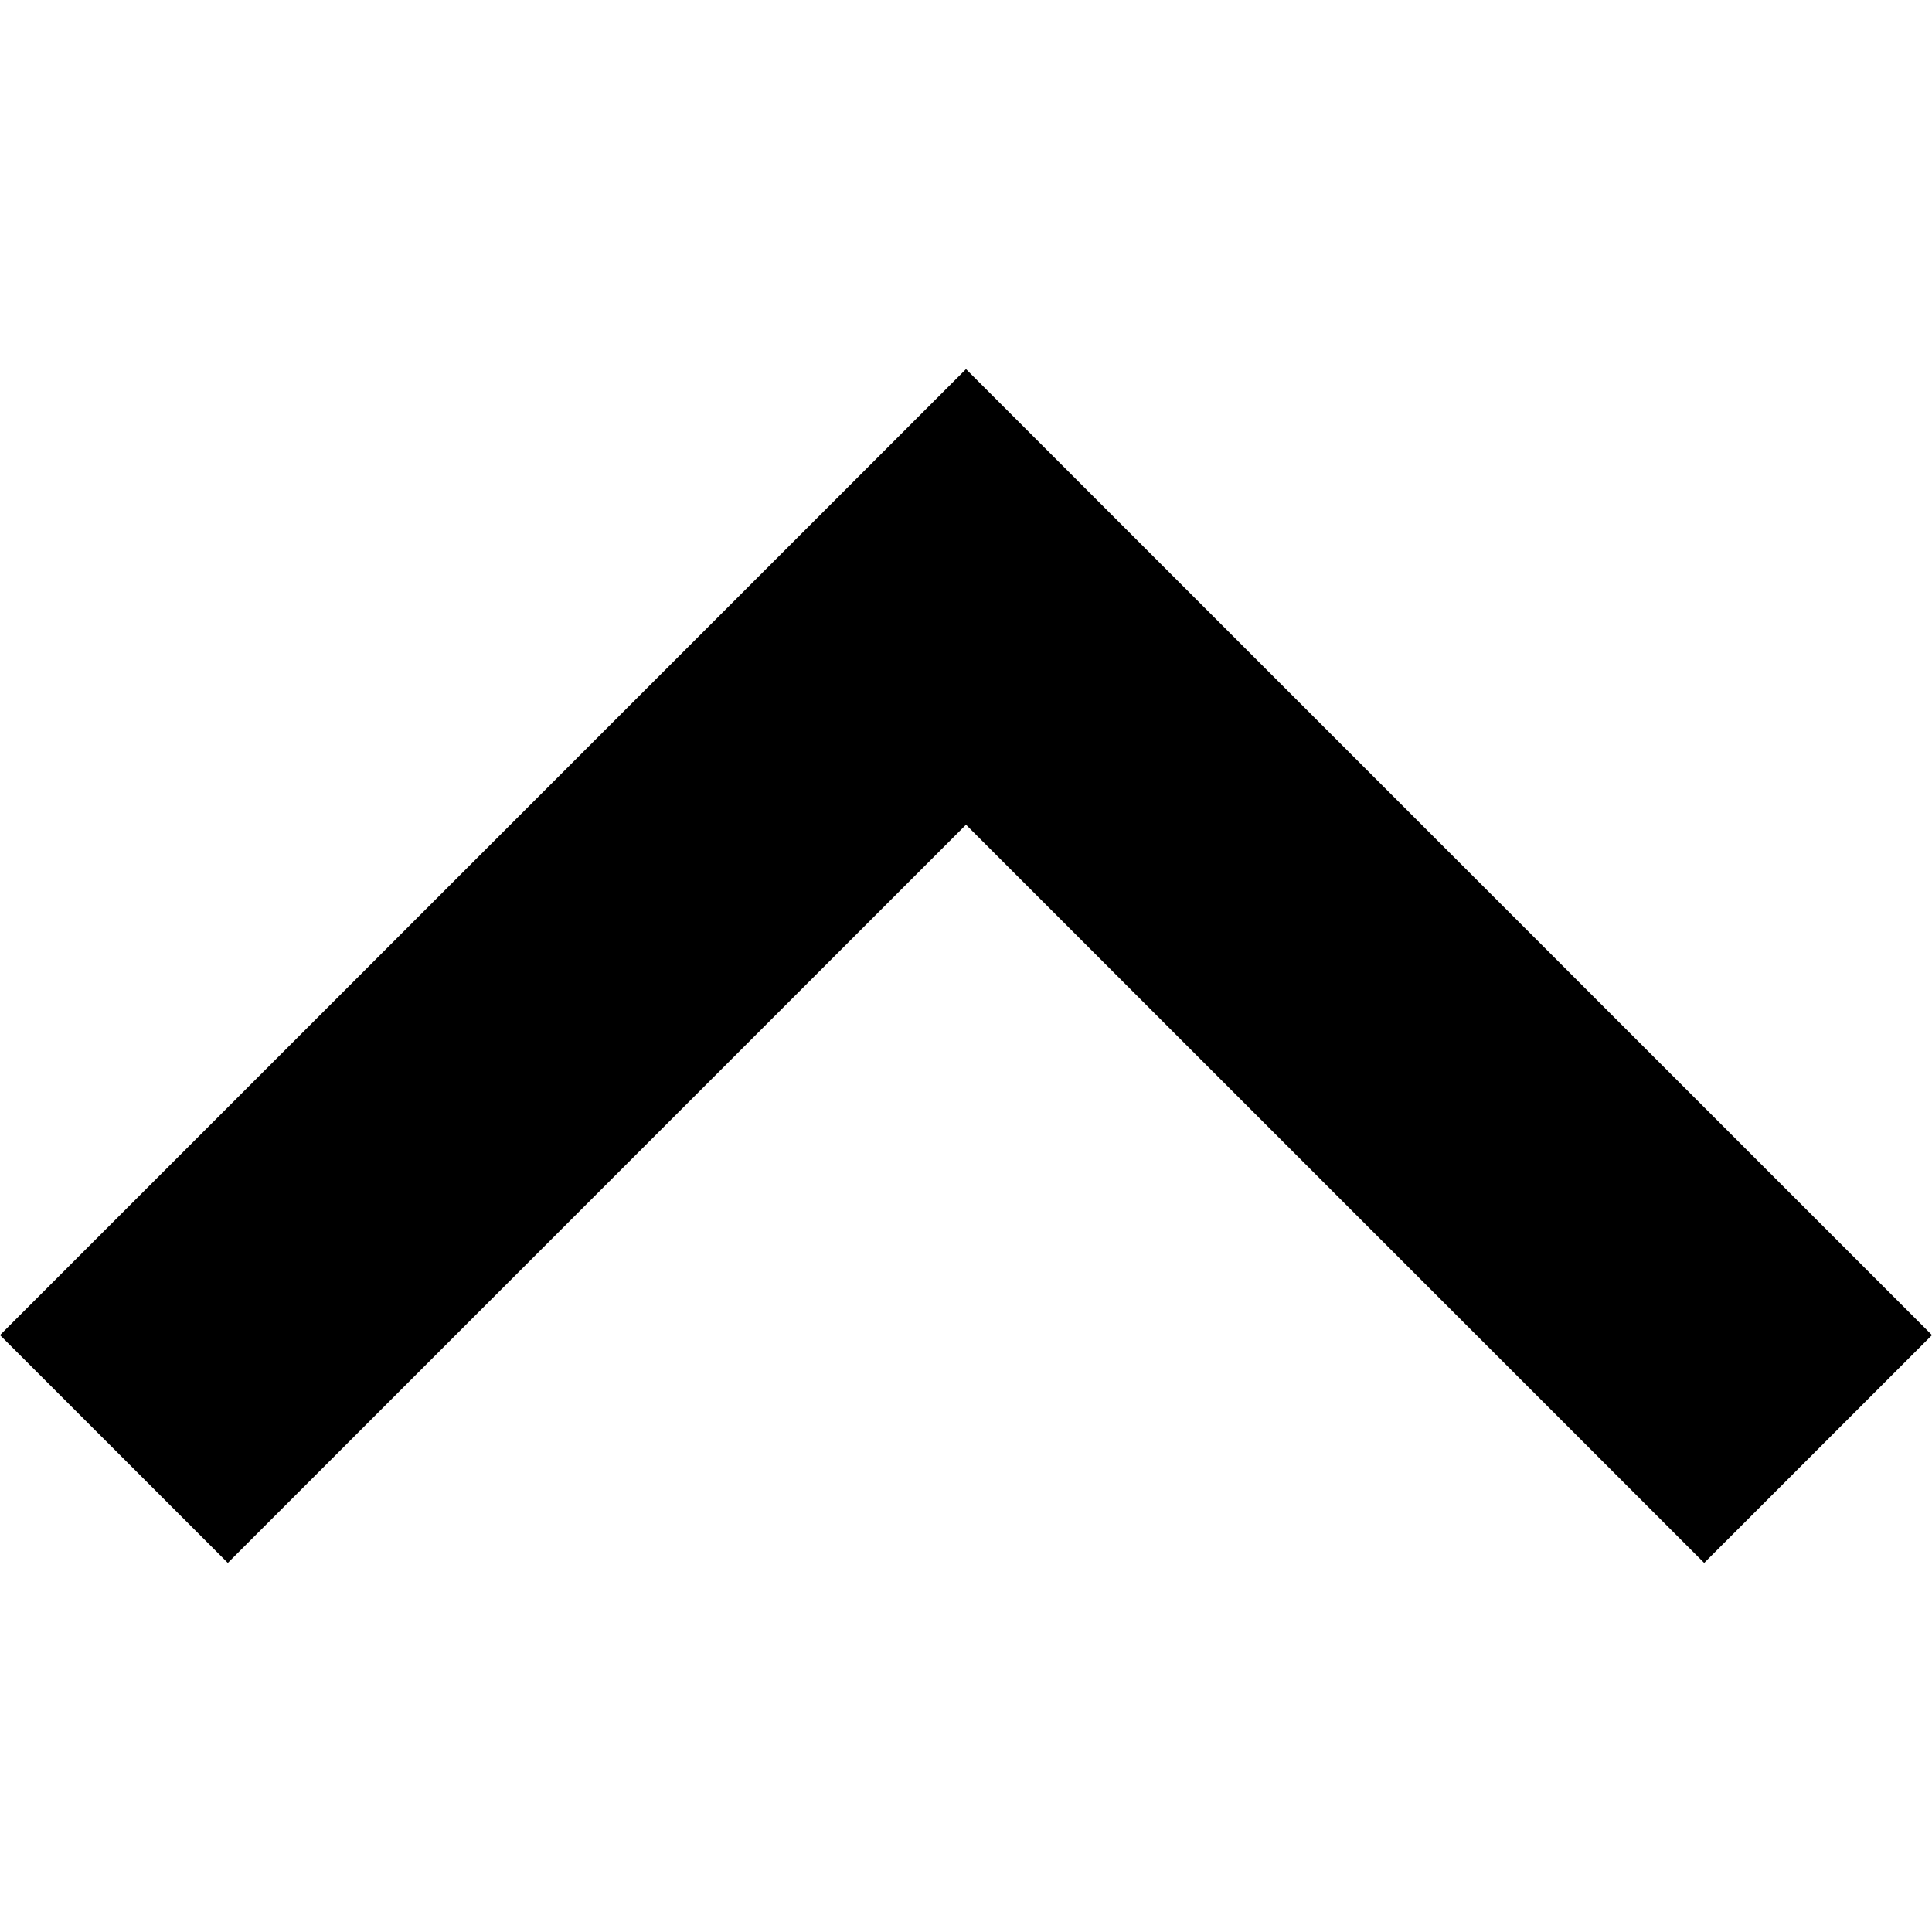
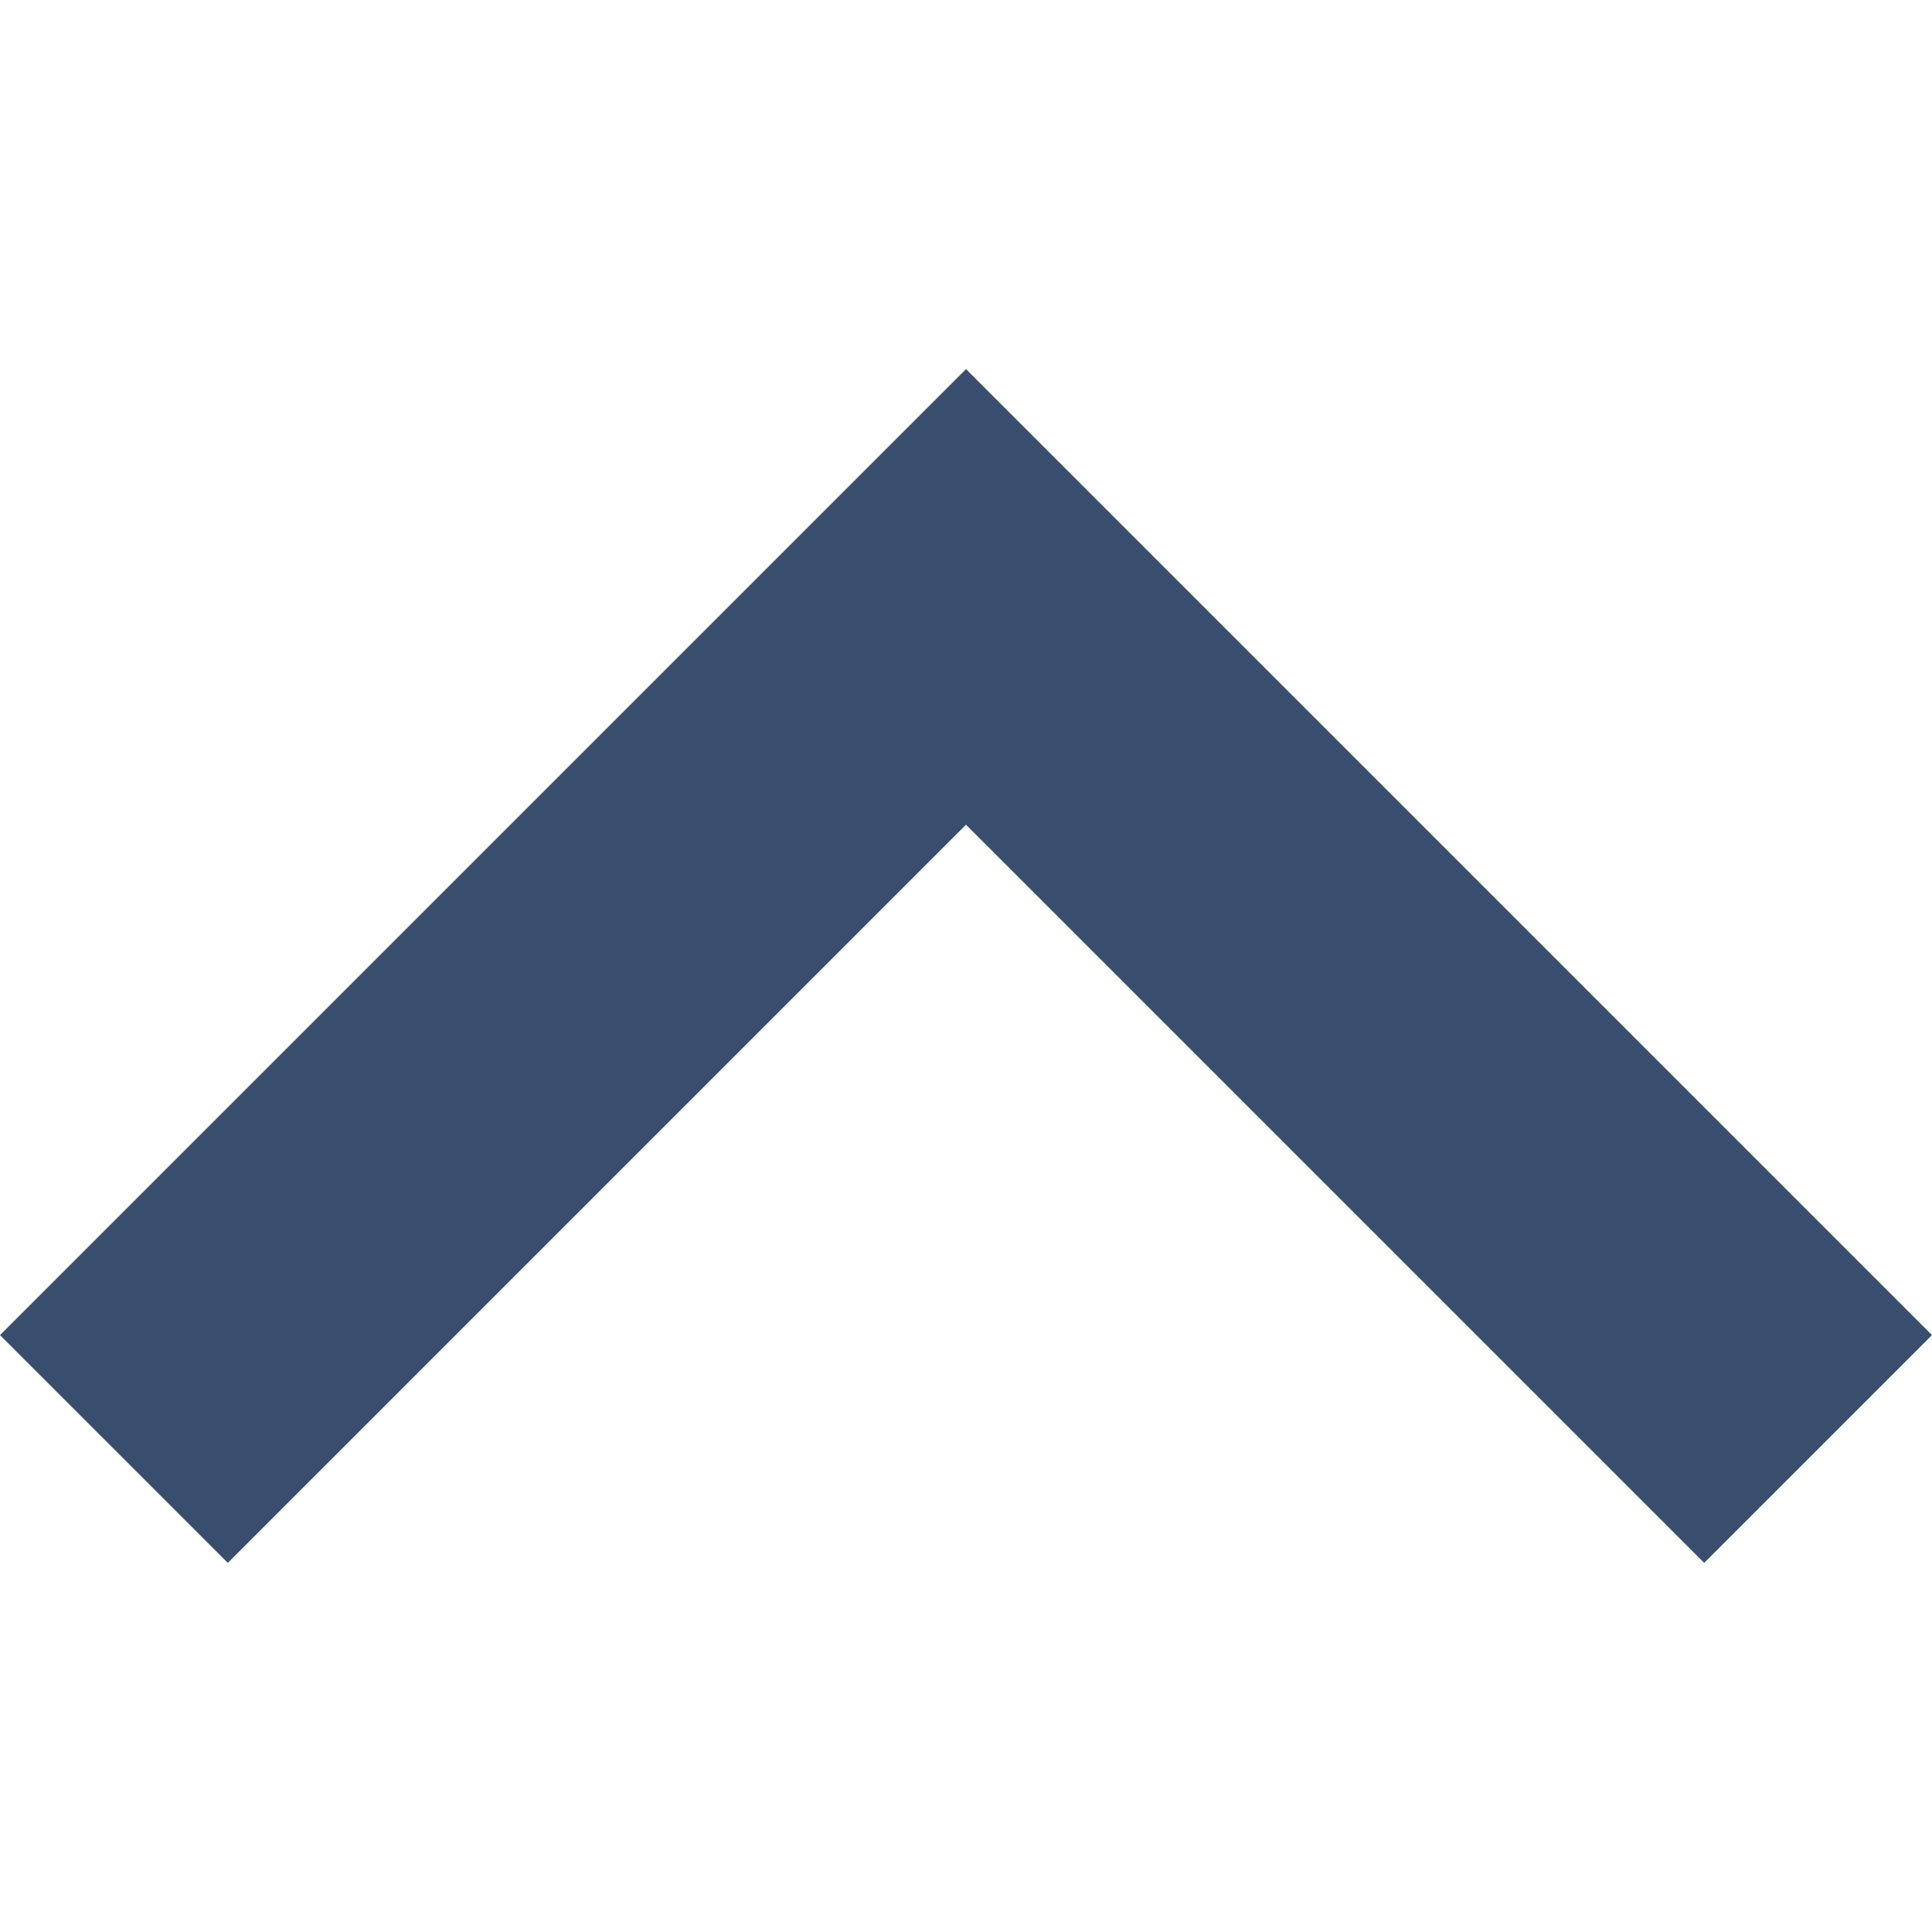
<svg xmlns="http://www.w3.org/2000/svg" version="1.1" id="Capa_1" x="0px" y="0px" viewBox="0 0 256 256" style="enable-background:new 0 0 256 256;" xml:space="preserve">
  <g>
    <g>
-       <polygon points="128,48.907 0,176.907 30.187,207.093 128,109.28 225.813,207.093 256,176.907   " />
+       <polygon points="128,48.907 0,176.907 30.187,207.093 128,109.28 225.813,207.093 256,176.907   " fill="#394E6F" />
    </g>
  </g>
  <g>
</g>
  <g>
</g>
  <g>
</g>
  <g>
</g>
  <g>
</g>
  <g>
</g>
  <g>
</g>
  <g>
</g>
  <g>
</g>
  <g>
</g>
  <g>
</g>
  <g>
</g>
  <g>
</g>
  <g>
</g>
  <g>
</g>
</svg>
